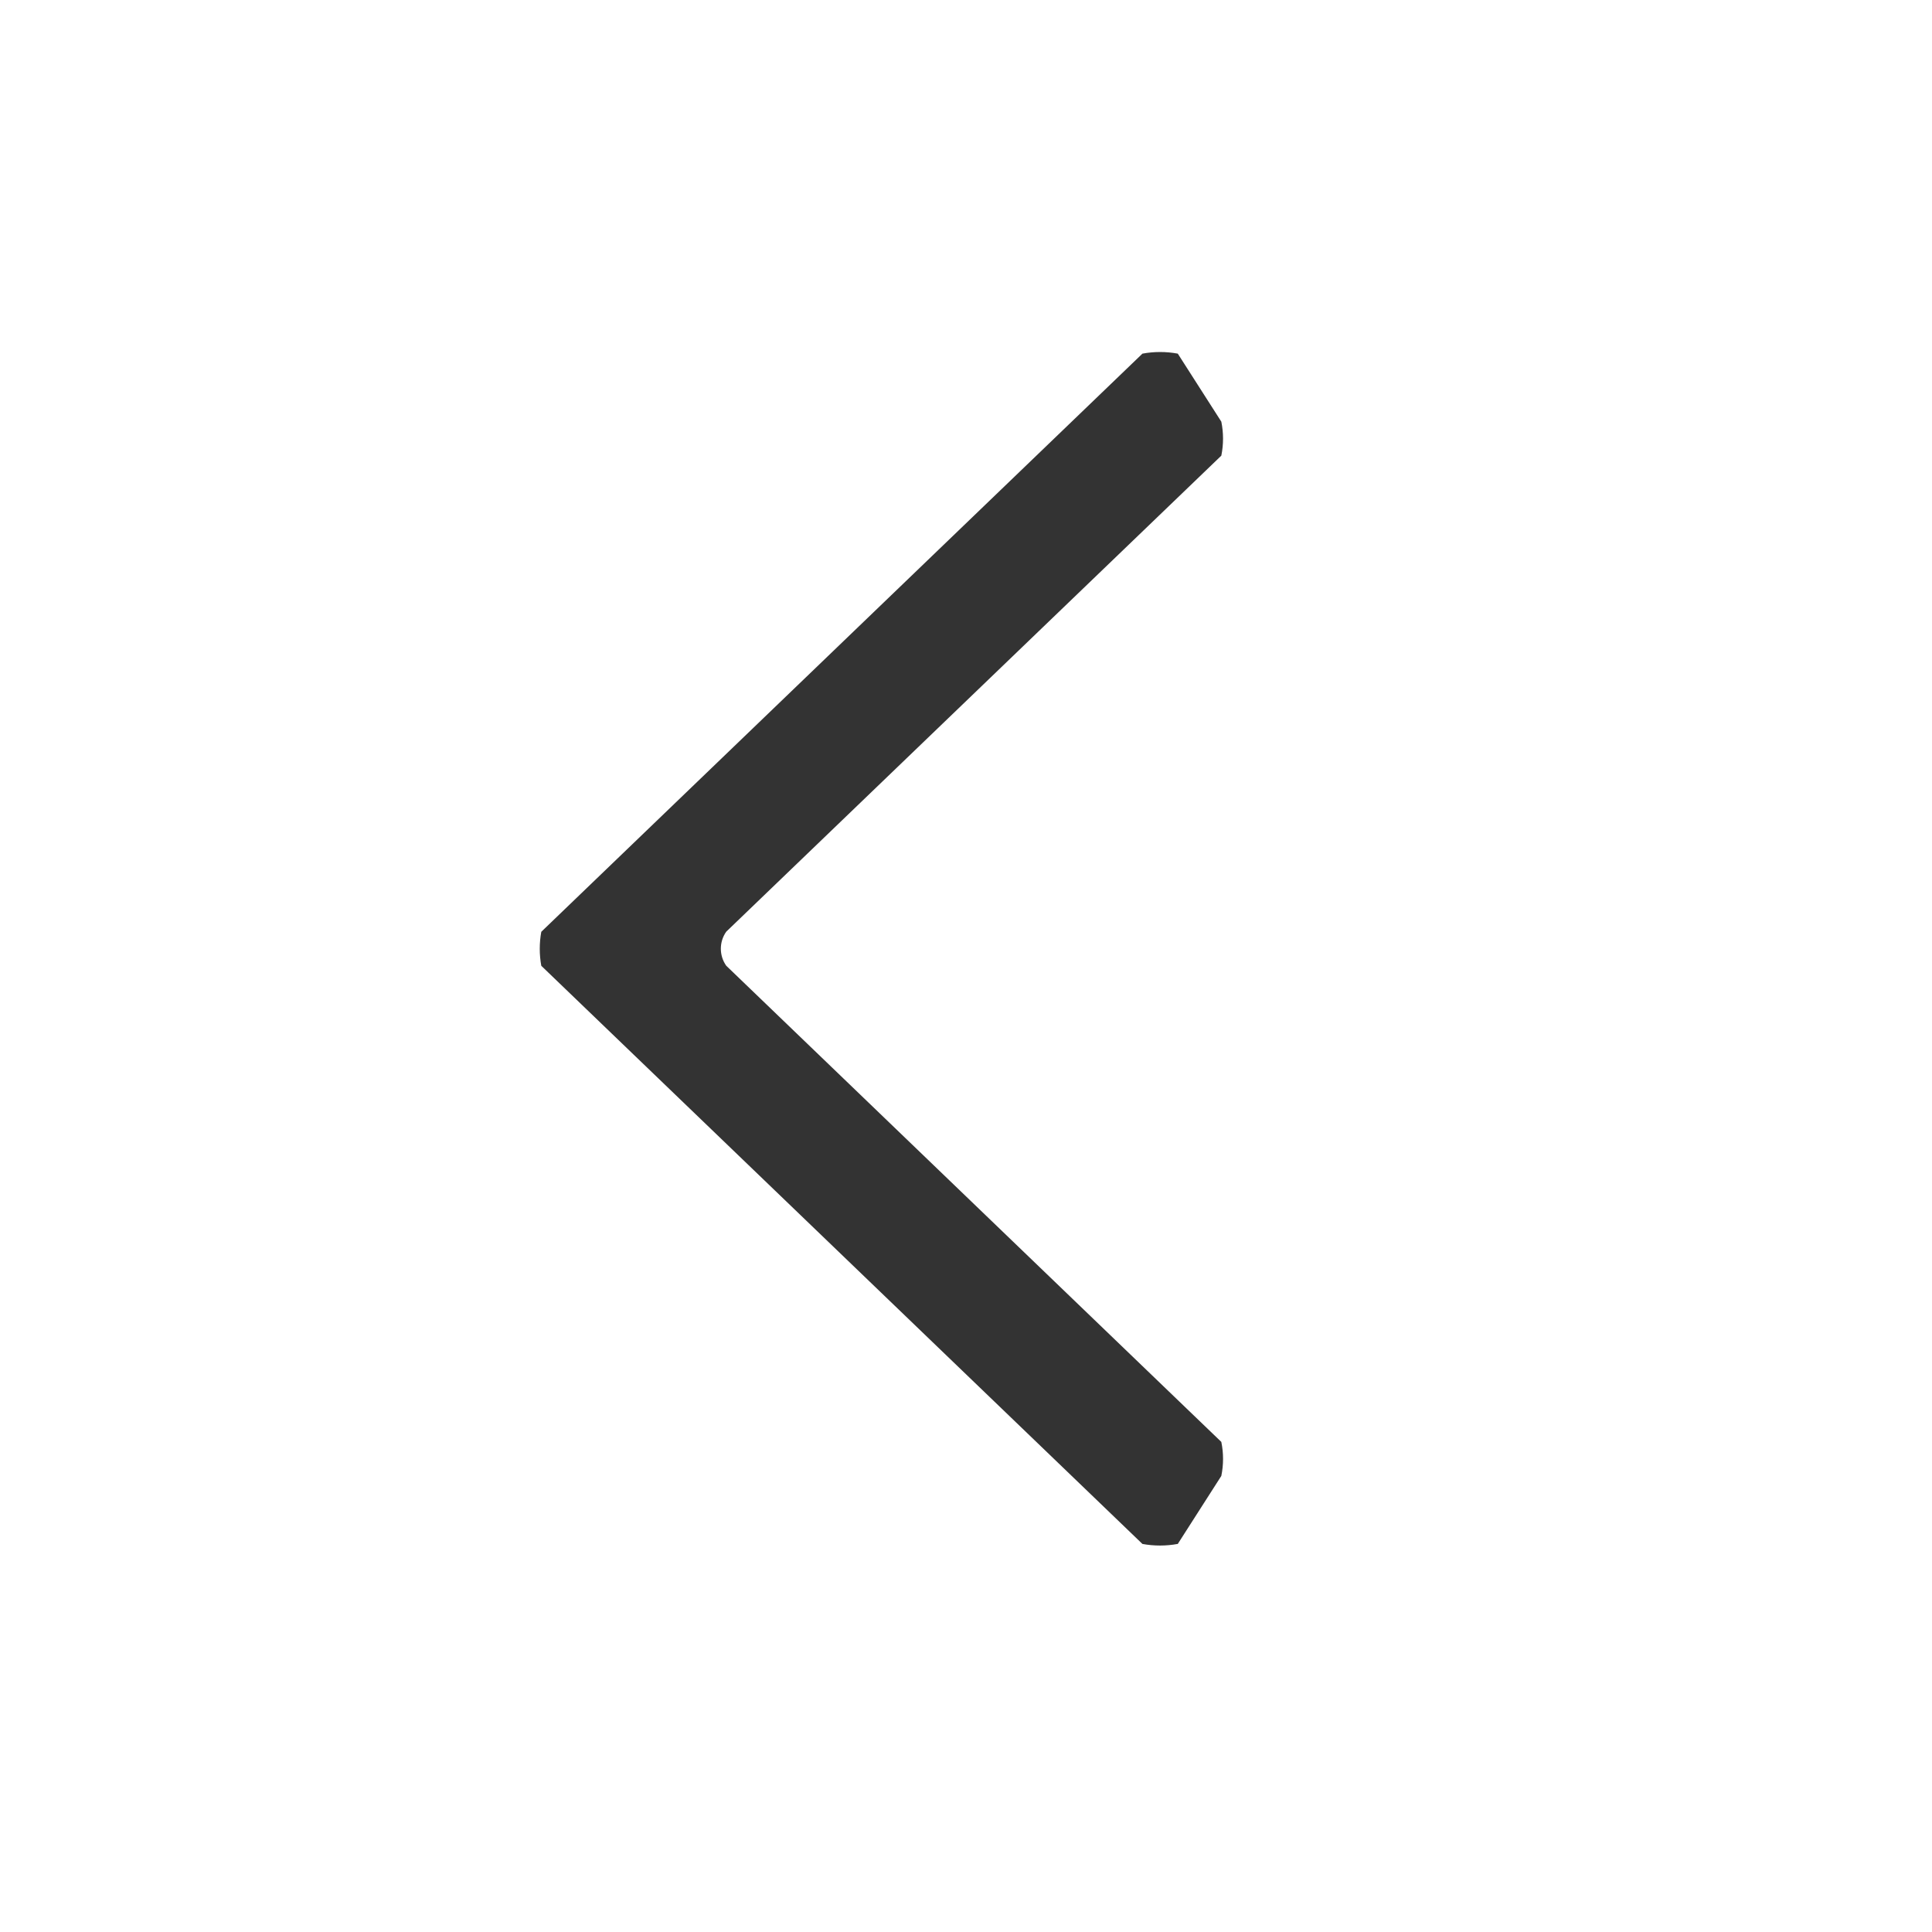
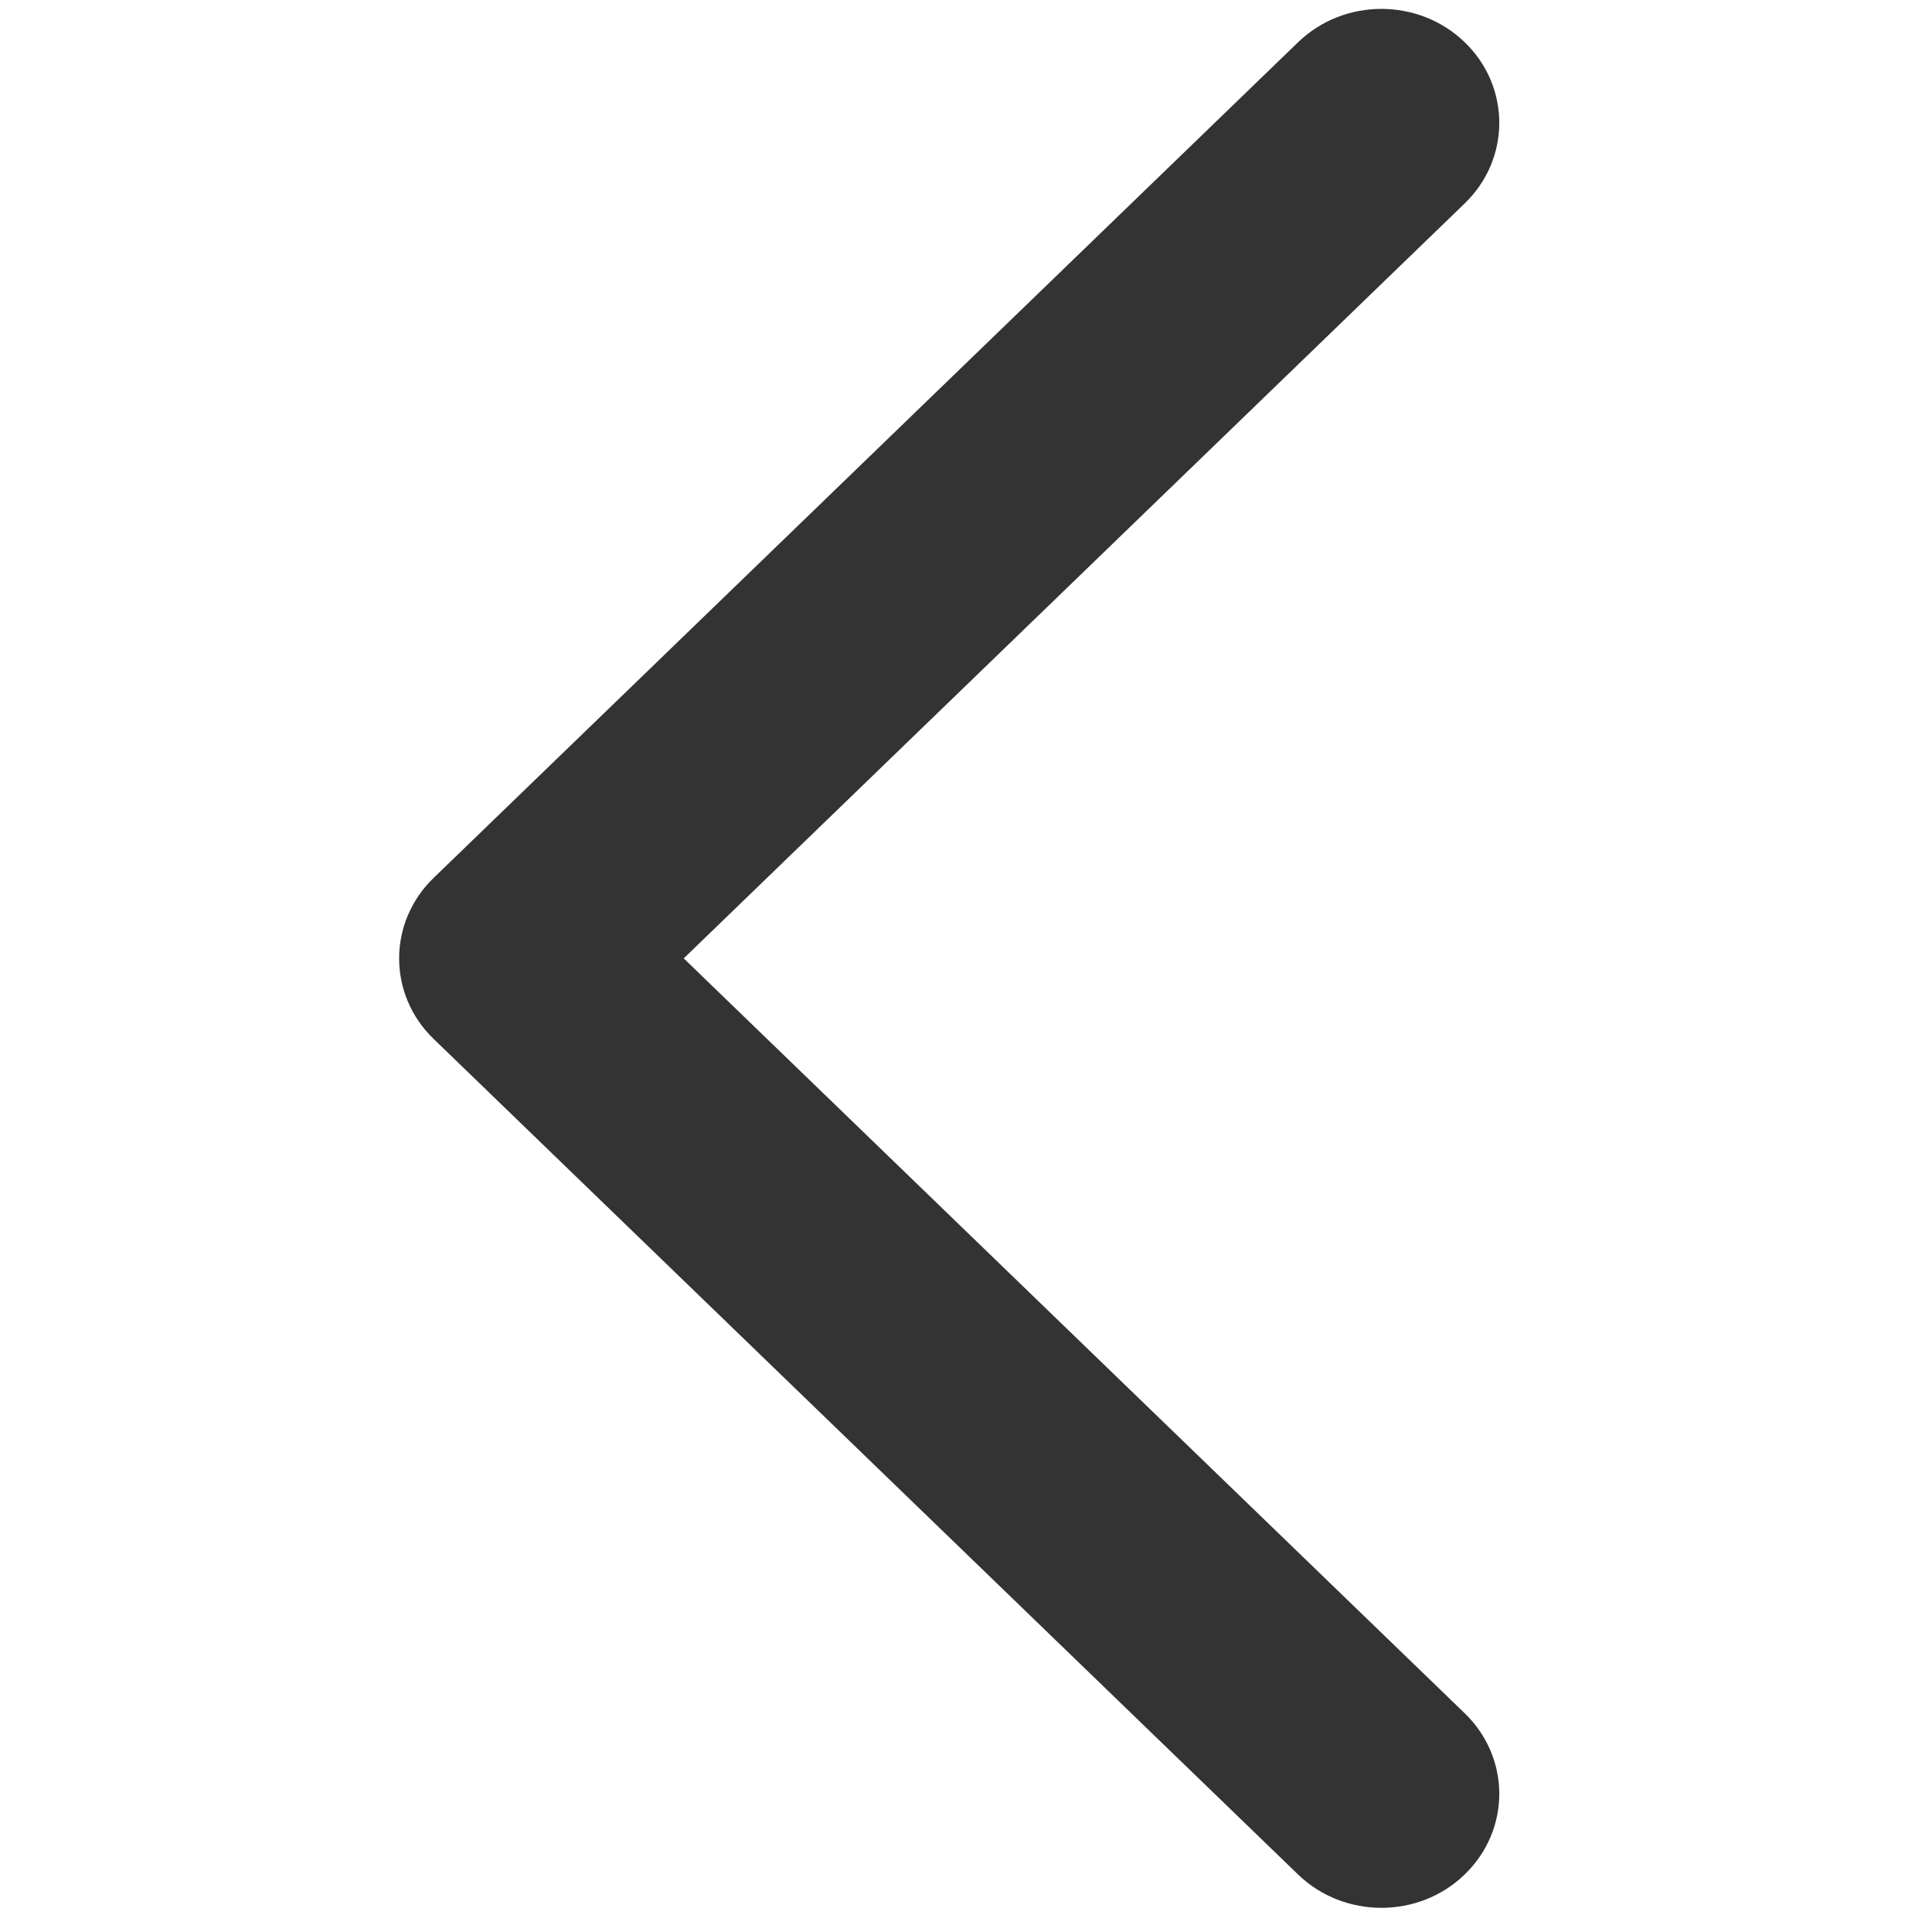
- <svg xmlns="http://www.w3.org/2000/svg" width="71.021" height="71.021" viewBox="0 0 71.021 71.021">
-   <defs>
-     <style>.a{fill:none;}.b{fill:#333;}</style>
-   </defs>
-   <g transform="translate(-225.8 -91.4)">
-     <g transform="translate(225.8 91.4)">
-       <path class="a" d="M35.511,0A35.511,35.511,0,1,1,0,35.511,35.511,35.511,0,0,1,35.511,0Z" transform="translate(0)" />
-       <path class="b" d="M22.154,43.811.056,22.558a3.5,3.5,0,0,1,0-1.25L22.154.055a3.564,3.564,0,0,1,1.3,0l1.6,2.5a3.127,3.127,0,0,1,0,1.25l-18.2,17.5a1.087,1.087,0,0,0,0,1.25L23.787,38.842l1.267,1.218a3.1,3.1,0,0,1,0,1.25l-1.6,2.5A3.6,3.6,0,0,1,22.154,43.811Z" transform="translate(19.842 12.945)" />
-     </g>
-   </g>
+ <svg xmlns="http://www.w3.org/2000/svg" t="1729651576634" class="icon" viewBox="0 0 1024 1024" version="1.1" p-id="1447" width="200" height="200">
+   <path d="M362.394 507.96l413.949-400.162c24.408-23.592 24.408-61.84 0-85.394-24.409-23.592-63.938-23.592-88.346 0L229.854 465.284c-24.408 23.592-24.408 61.84 0 85.394l458.142 442.84c12.203 11.795 28.199 17.673 44.193 17.673 15.994 0 31.99-5.878 44.154-17.715 24.408-23.592 24.408-61.801 0-85.394L362.394 507.96z" fill="#333333" p-id="1448" />
</svg>
